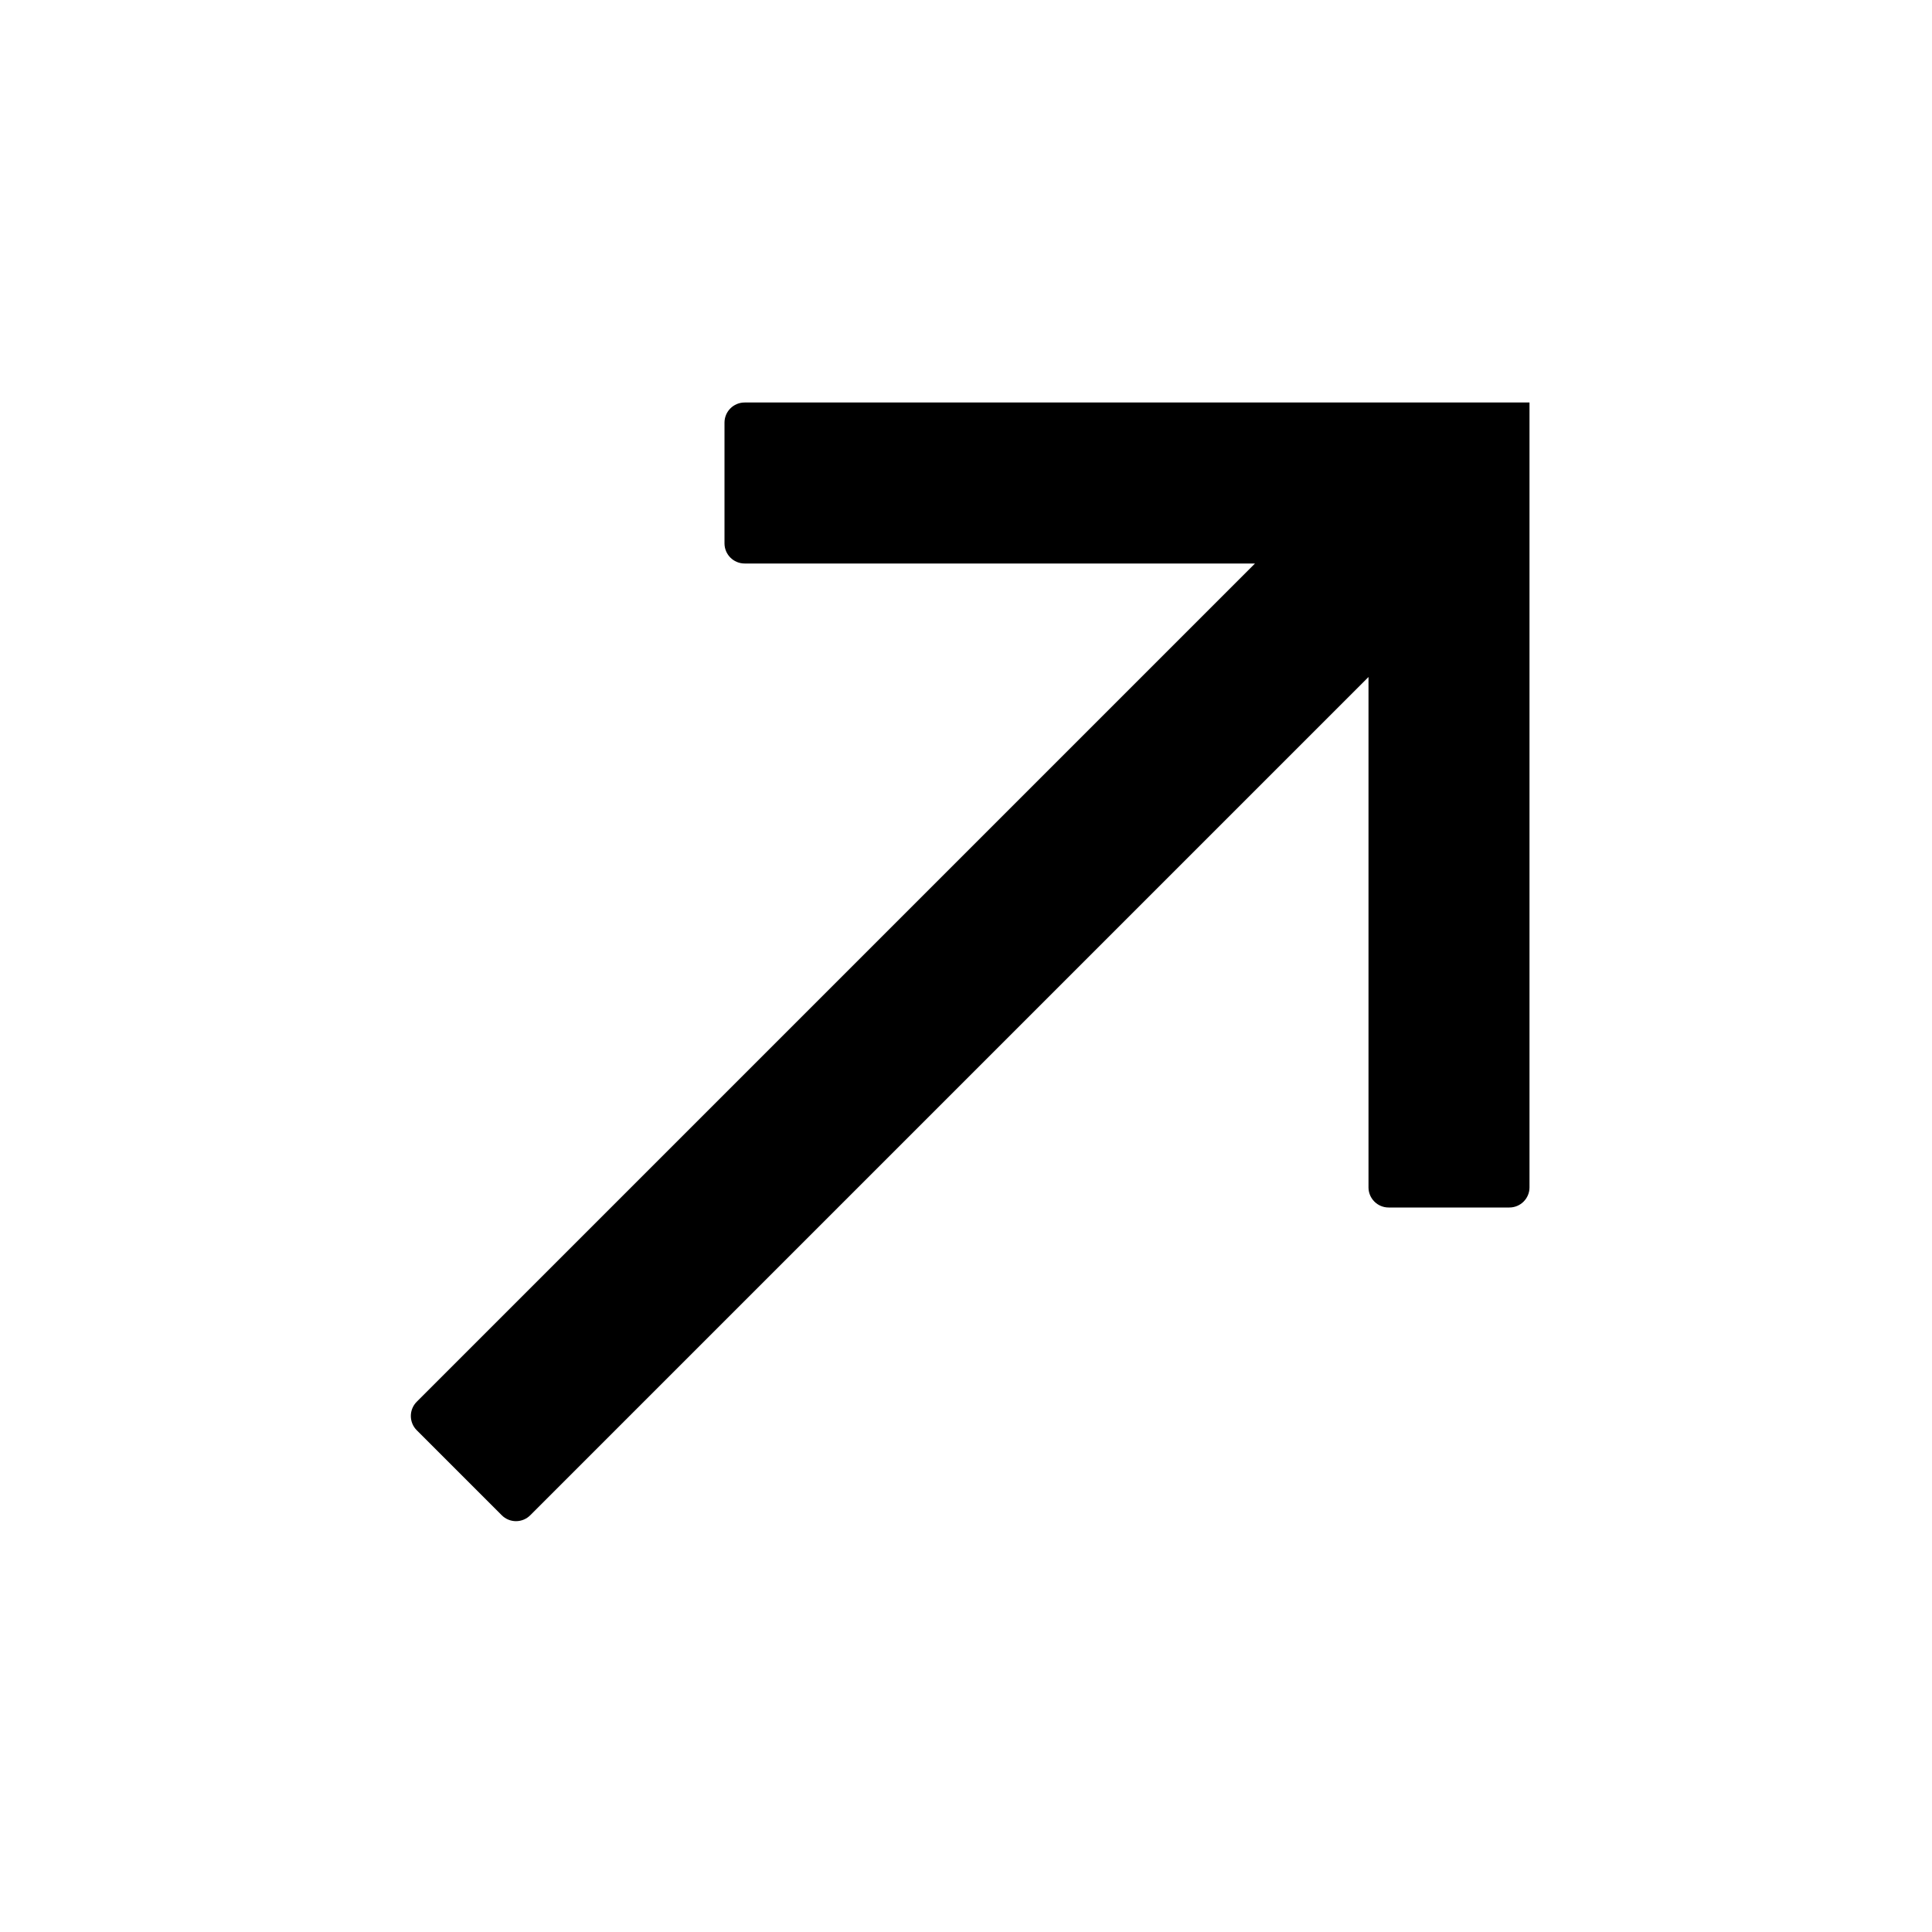
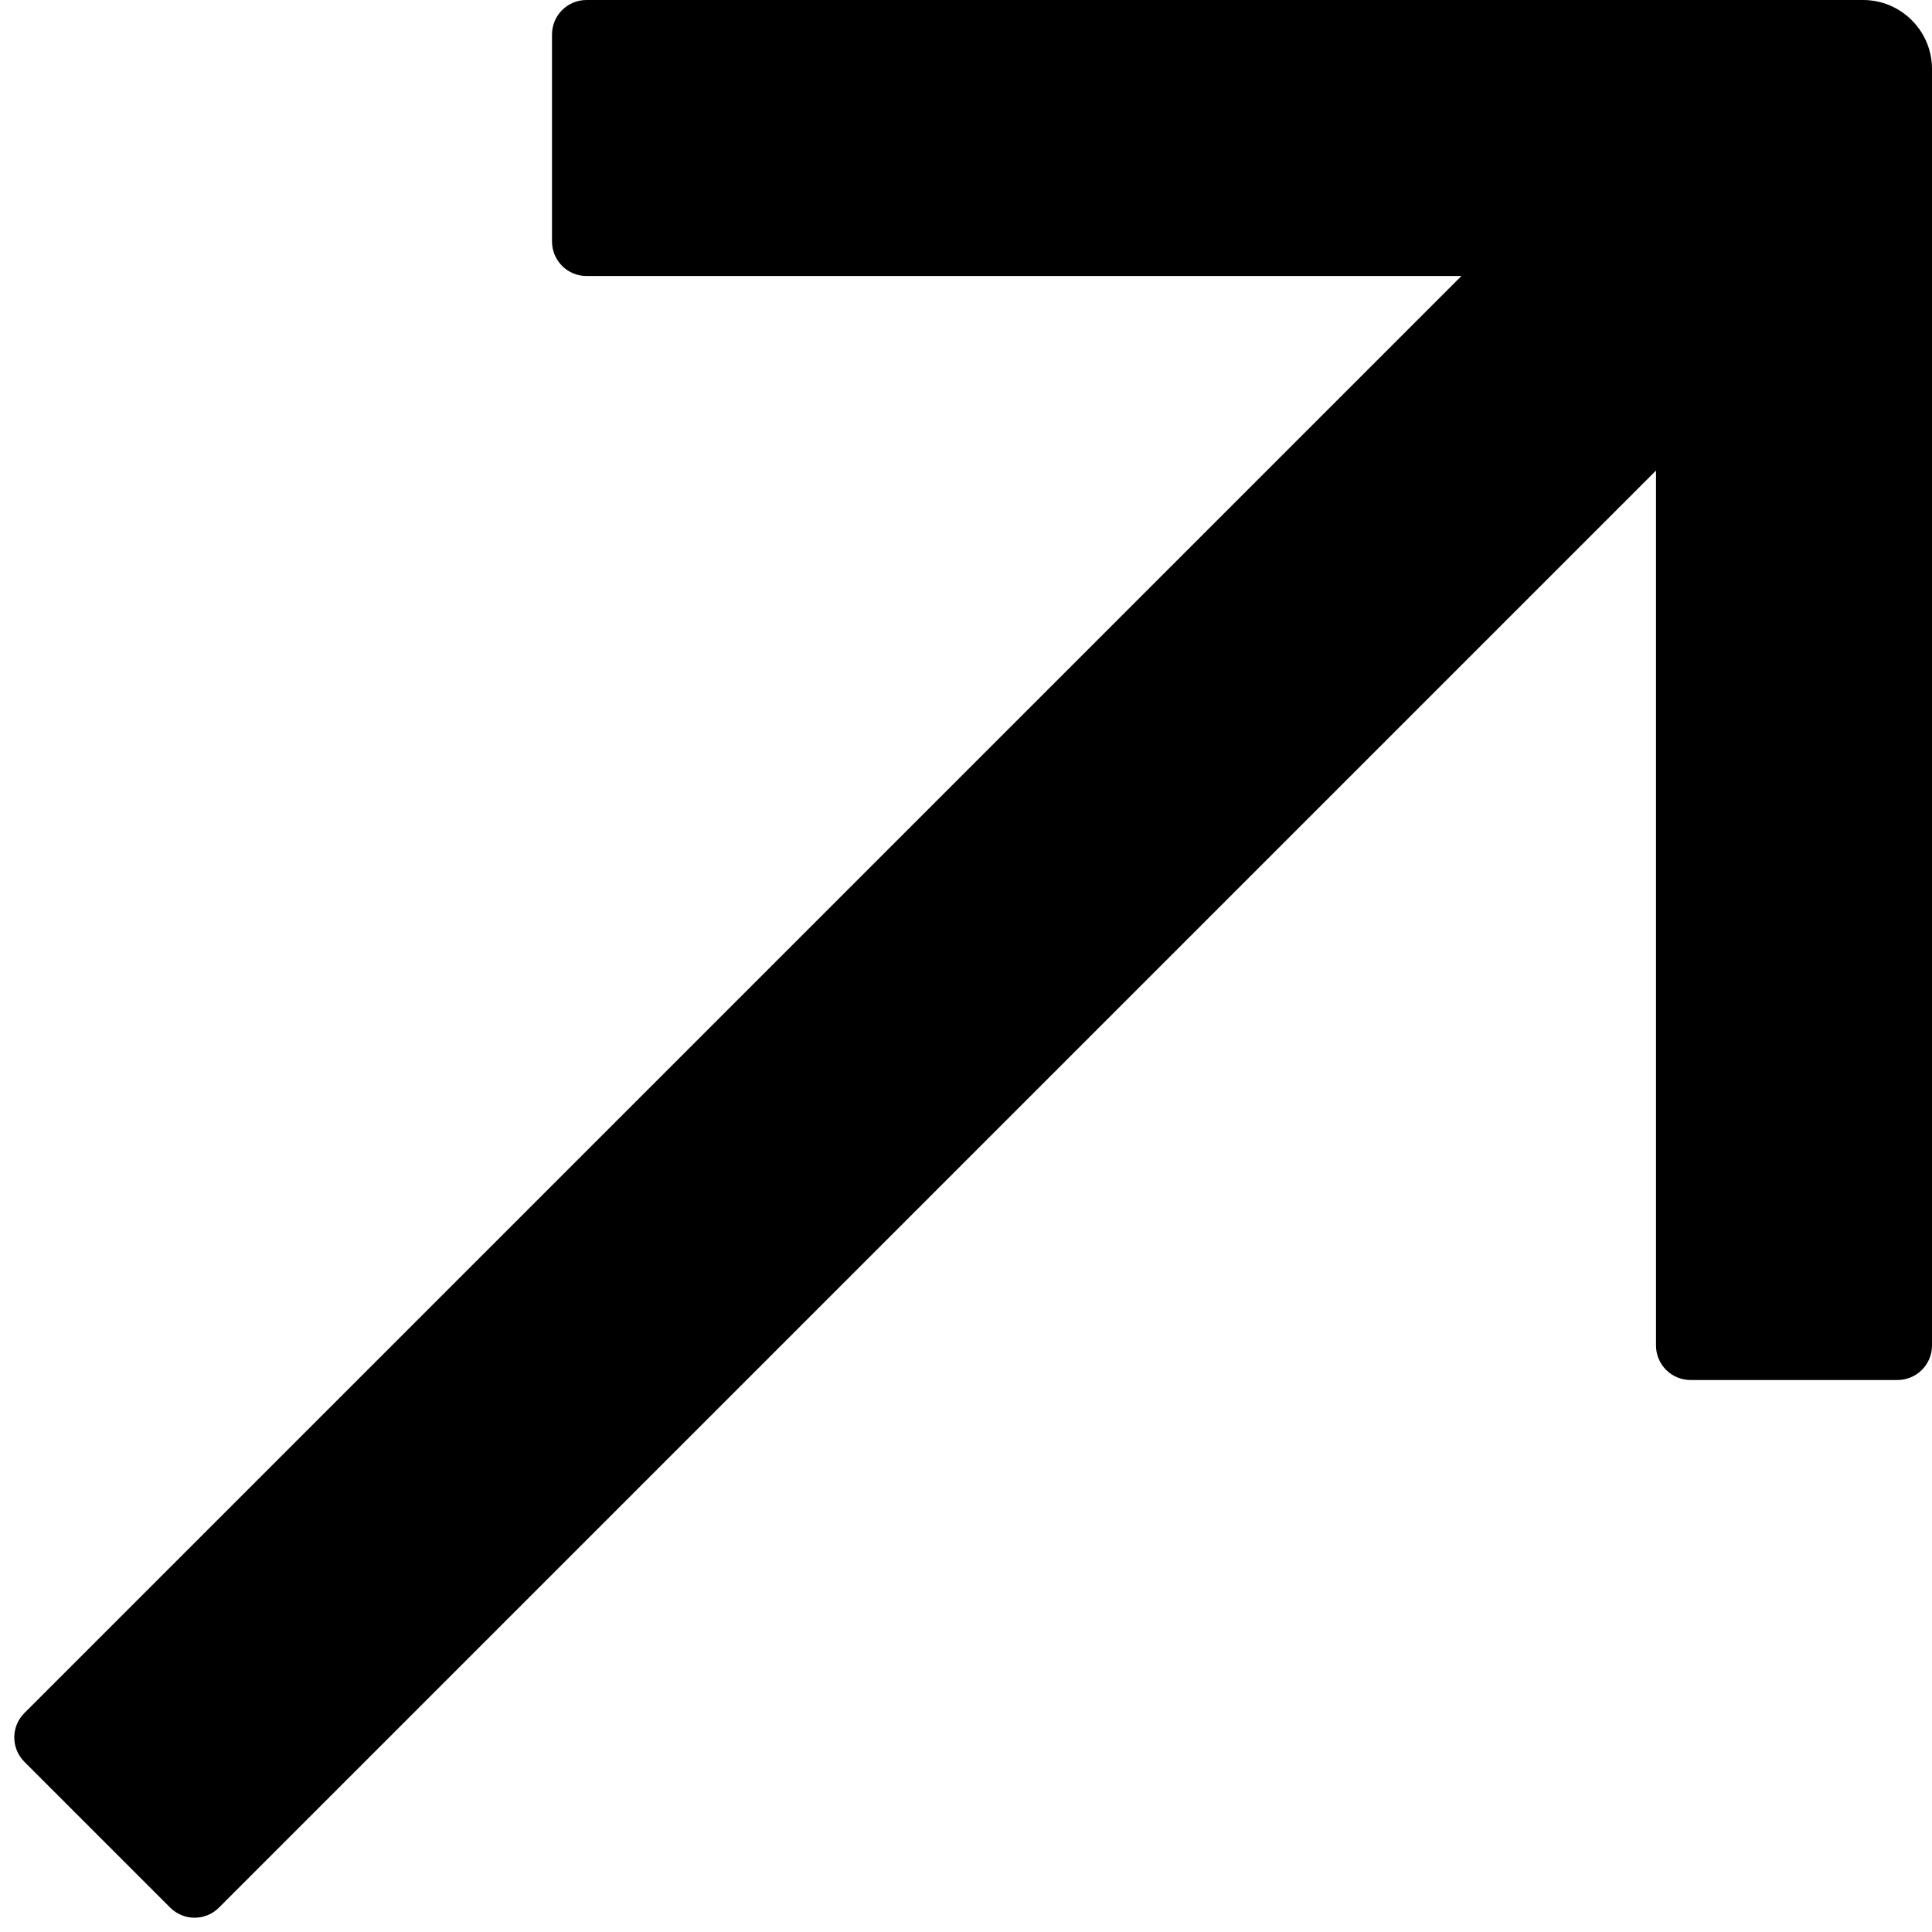
- <svg aria-label="arrow pointing up-right" viewBox="0 0 24 24">
-   <path d="M5.177 17.767a.25.25 0 0 1 0-.354L15.59 7H9.25A.25.25 0 0 1 9 6.75v-1.5A.25.25 0 0 1 9.25 5H19v9.75a.25.25 0 0 1-.25.25h-1.5a.25.25 0 0 1-.25-.25V8.41L6.587 18.823a.25.25 0 0 1-.354 0l-1.056-1.056z" />
+ <svg xmlns="http://www.w3.org/2000/svg" aria-label="arrow pointing up-right" viewBox="0 0 14 14">
+   <path d="M0.177 12.767C0.079 12.669 0.079 12.511 0.177 12.413L10.59 2H4.25C4.112 2 4 1.888 4 1.75V0.25C4 0.112 4.112 0 4.25 0H13.5C13.776 0 14 0.224 14 0.5V9.75C14 9.888 13.888 10 13.75 10H12.25C12.112 10 12 9.888 12 9.75V3.41L1.587 13.823C1.489 13.921 1.331 13.921 1.233 13.823L0.177 12.767Z" />
</svg>
